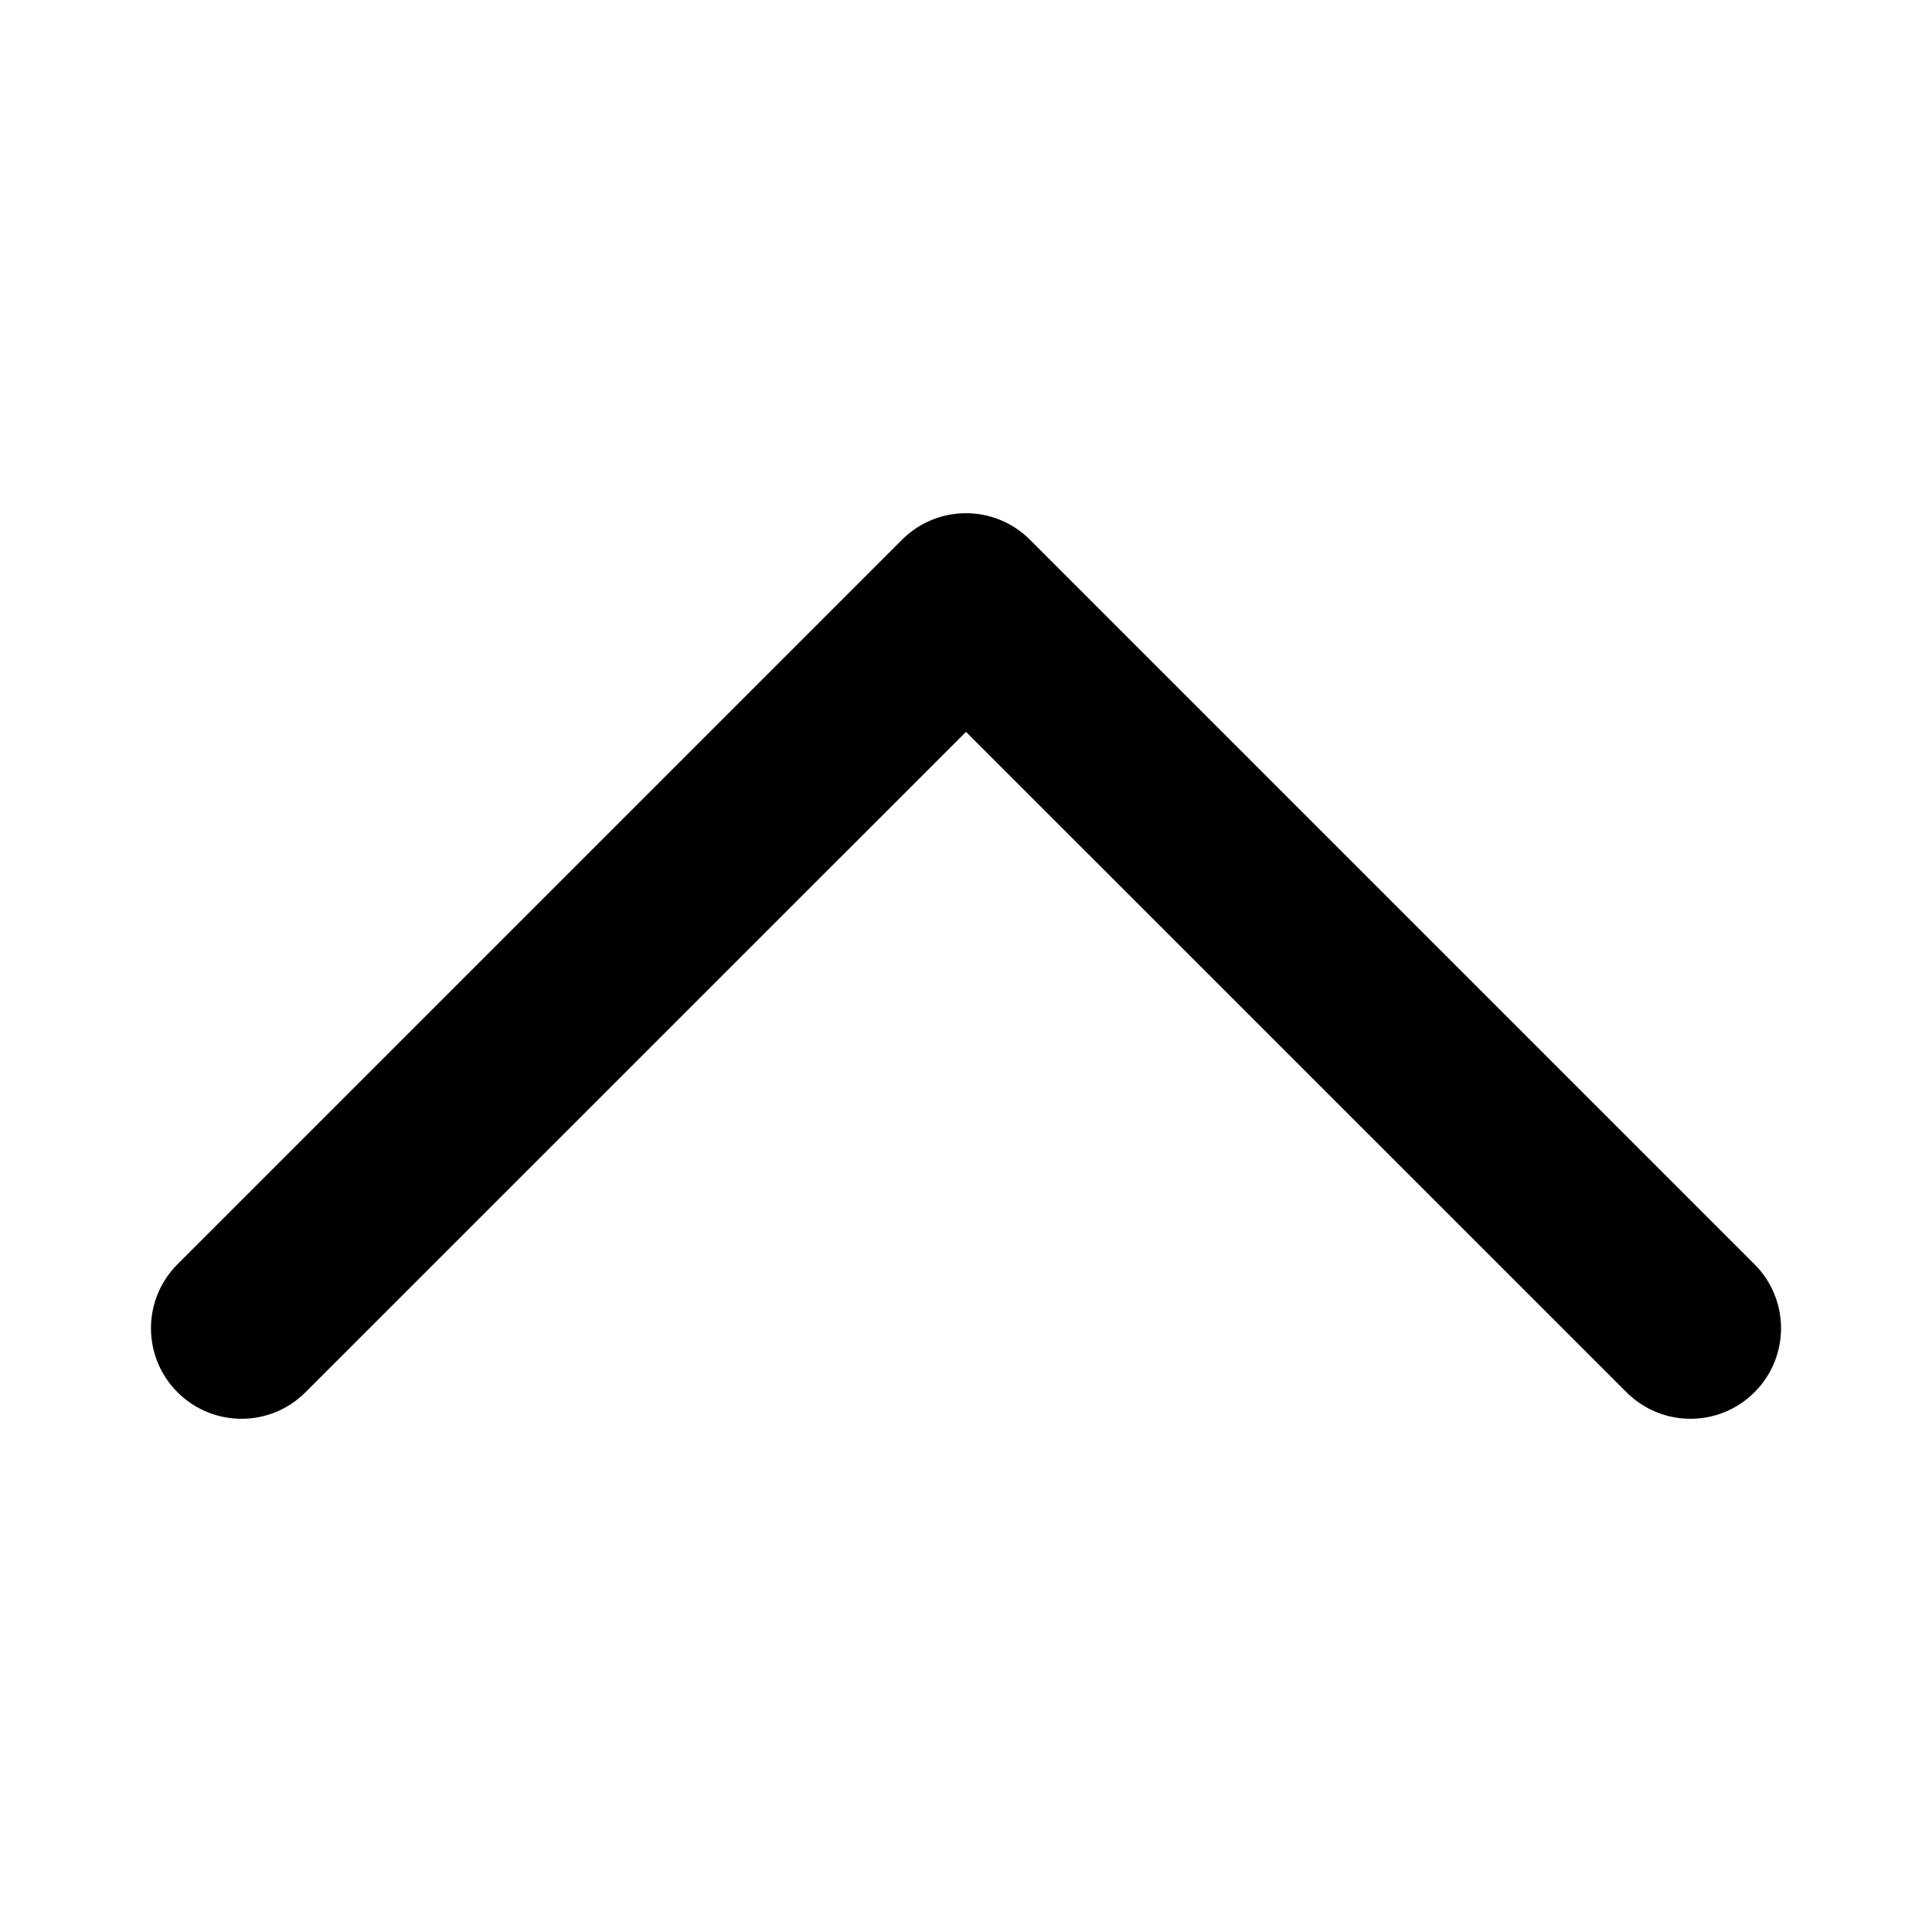
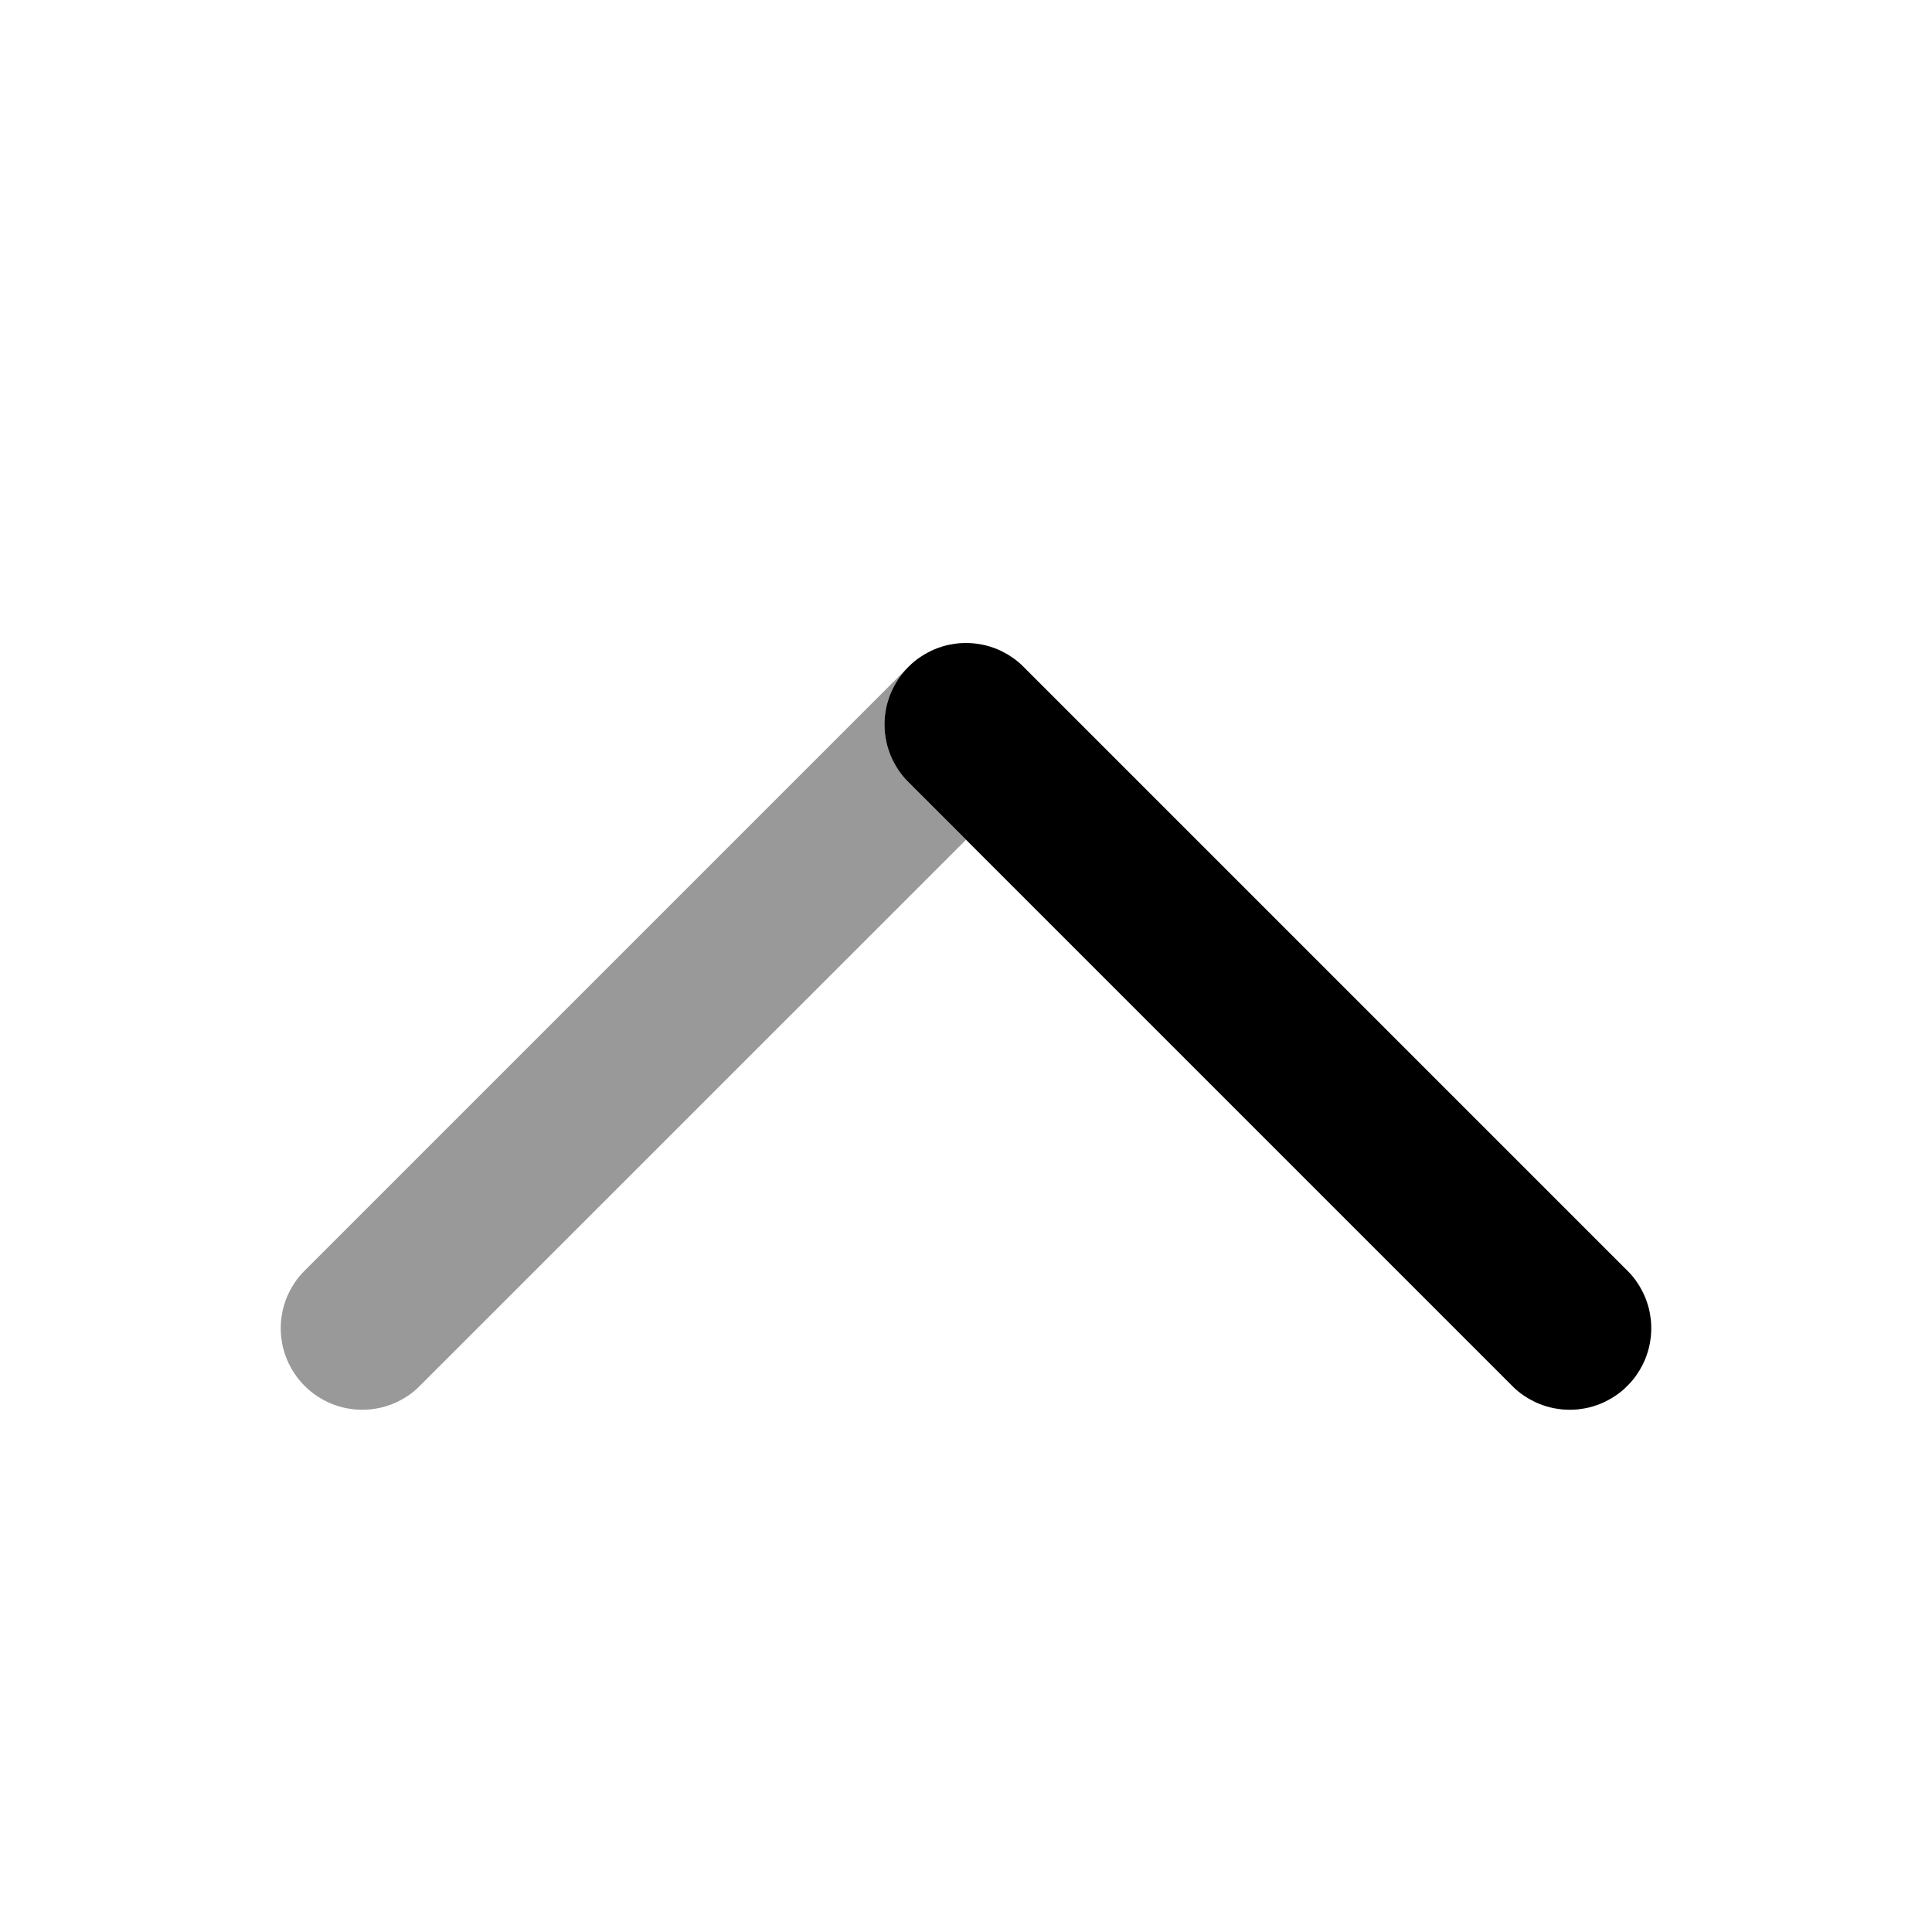
<svg xmlns="http://www.w3.org/2000/svg" fill="none" viewBox="0 0 16 16">
-   <path d="M14.53 11.53C14.237 11.823 13.763 11.823 13.47 11.53L8 6.061L2.53 11.53C2.237 11.823 1.763 11.823 1.47 11.53C1.177 11.237 1.177 10.763 1.47 10.47L7.47 4.47C7.763 4.177 8.237 4.177 8.53 4.47L14.53 10.47C14.823 10.763 14.823 11.237 14.53 11.53Z" fill="currentColor" />
+   <path d="M2.523 10.523 7.523 5.523Q7.499 5.546 7.478 5.572Q7.457 5.597 7.439 5.625Q7.42 5.653 7.405 5.682Q7.389 5.711 7.376 5.742Q7.364 5.772 7.354 5.804Q7.344 5.836 7.338 5.868Q7.332 5.901 7.328 5.934Q7.325 5.967 7.325 6Q7.325 6.033 7.328 6.066Q7.332 6.099 7.338 6.132Q7.344 6.164 7.354 6.196Q7.364 6.228 7.376 6.258Q7.389 6.289 7.405 6.318Q7.42 6.347 7.439 6.375Q7.457 6.403 7.478 6.428Q7.499 6.454 7.523 6.477L8 6.955L3.477 11.477Q3.454 11.501 3.428 11.522Q3.403 11.543 3.375 11.561Q3.347 11.58 3.318 11.595Q3.289 11.611 3.258 11.624Q3.228 11.636 3.196 11.646Q3.164 11.656 3.132 11.662Q3.099 11.668 3.066 11.672Q3.033 11.675 3 11.675Q2.967 11.675 2.934 11.672Q2.901 11.668 2.868 11.662Q2.836 11.656 2.804 11.646Q2.772 11.636 2.742 11.624Q2.711 11.611 2.682 11.595Q2.653 11.58 2.625 11.561Q2.597 11.543 2.572 11.522Q2.546 11.501 2.523 11.477Q2.499 11.454 2.478 11.428Q2.457 11.403 2.439 11.375Q2.42 11.347 2.405 11.318Q2.389 11.289 2.376 11.258Q2.364 11.228 2.354 11.196Q2.344 11.164 2.338 11.132Q2.332 11.099 2.328 11.066Q2.325 11.033 2.325 11Q2.325 10.967 2.328 10.934Q2.332 10.901 2.338 10.868Q2.344 10.836 2.354 10.804Q2.364 10.772 2.376 10.742Q2.389 10.711 2.405 10.682Q2.42 10.653 2.439 10.625Q2.457 10.597 2.478 10.572Q2.499 10.546 2.523 10.523Z" fill="currentColor" opacity="0.4" />
+   <path d="M8.477 5.523 13.477 10.523Q13.501 10.546 13.522 10.572Q13.543 10.597 13.561 10.625Q13.58 10.653 13.595 10.682Q13.611 10.711 13.624 10.742Q13.636 10.772 13.646 10.804Q13.656 10.836 13.662 10.868Q13.668 10.901 13.672 10.934Q13.675 10.967 13.675 11Q13.675 11.033 13.672 11.066Q13.668 11.099 13.662 11.132Q13.656 11.164 13.646 11.196Q13.636 11.228 13.624 11.258Q13.611 11.289 13.595 11.318Q13.58 11.347 13.561 11.375Q13.543 11.403 13.522 11.428Q13.501 11.454 13.477 11.477Q13.454 11.501 13.428 11.522Q13.403 11.543 13.375 11.561Q13.347 11.58 13.318 11.595Q13.289 11.611 13.258 11.624Q13.228 11.636 13.196 11.646Q13.164 11.656 13.132 11.662Q13.099 11.668 13.066 11.672Q13.033 11.675 13 11.675Q12.967 11.675 12.934 11.672Q12.901 11.668 12.868 11.662Q12.836 11.656 12.804 11.646Q12.772 11.636 12.742 11.624Q12.711 11.611 12.682 11.595Q12.653 11.58 12.625 11.561Q12.597 11.543 12.572 11.522Q12.546 11.501 12.523 11.477L7.523 6.477Q7.499 6.454 7.478 6.428Q7.457 6.403 7.439 6.375Q7.42 6.347 7.405 6.318Q7.389 6.289 7.376 6.258Q7.364 6.228 7.354 6.196Q7.344 6.164 7.338 6.132Q7.332 6.099 7.328 6.066Q7.325 6.033 7.325 6Q7.325 5.967 7.328 5.934Q7.332 5.901 7.338 5.868Q7.344 5.836 7.354 5.804Q7.364 5.772 7.376 5.742Q7.389 5.711 7.405 5.682Q7.42 5.653 7.439 5.625Q7.457 5.597 7.478 5.572Q7.499 5.546 7.523 5.523Q7.546 5.499 7.572 5.478Q7.597 5.457 7.625 5.439Q7.653 5.42 7.682 5.405Q7.711 5.389 7.742 5.376Q7.772 5.364 7.804 5.354Q7.836 5.344 7.868 5.338Q7.901 5.332 7.934 5.328Q7.967 5.325 8 5.325Q8.033 5.325 8.066 5.328Q8.099 5.332 8.132 5.338Q8.164 5.344 8.196 5.354Q8.228 5.364 8.258 5.376Q8.289 5.389 8.318 5.405Q8.347 5.42 8.375 5.439Q8.403 5.457 8.428 5.478Q8.454 5.499 8.477 5.523Z" fill="currentColor" />
</svg>
